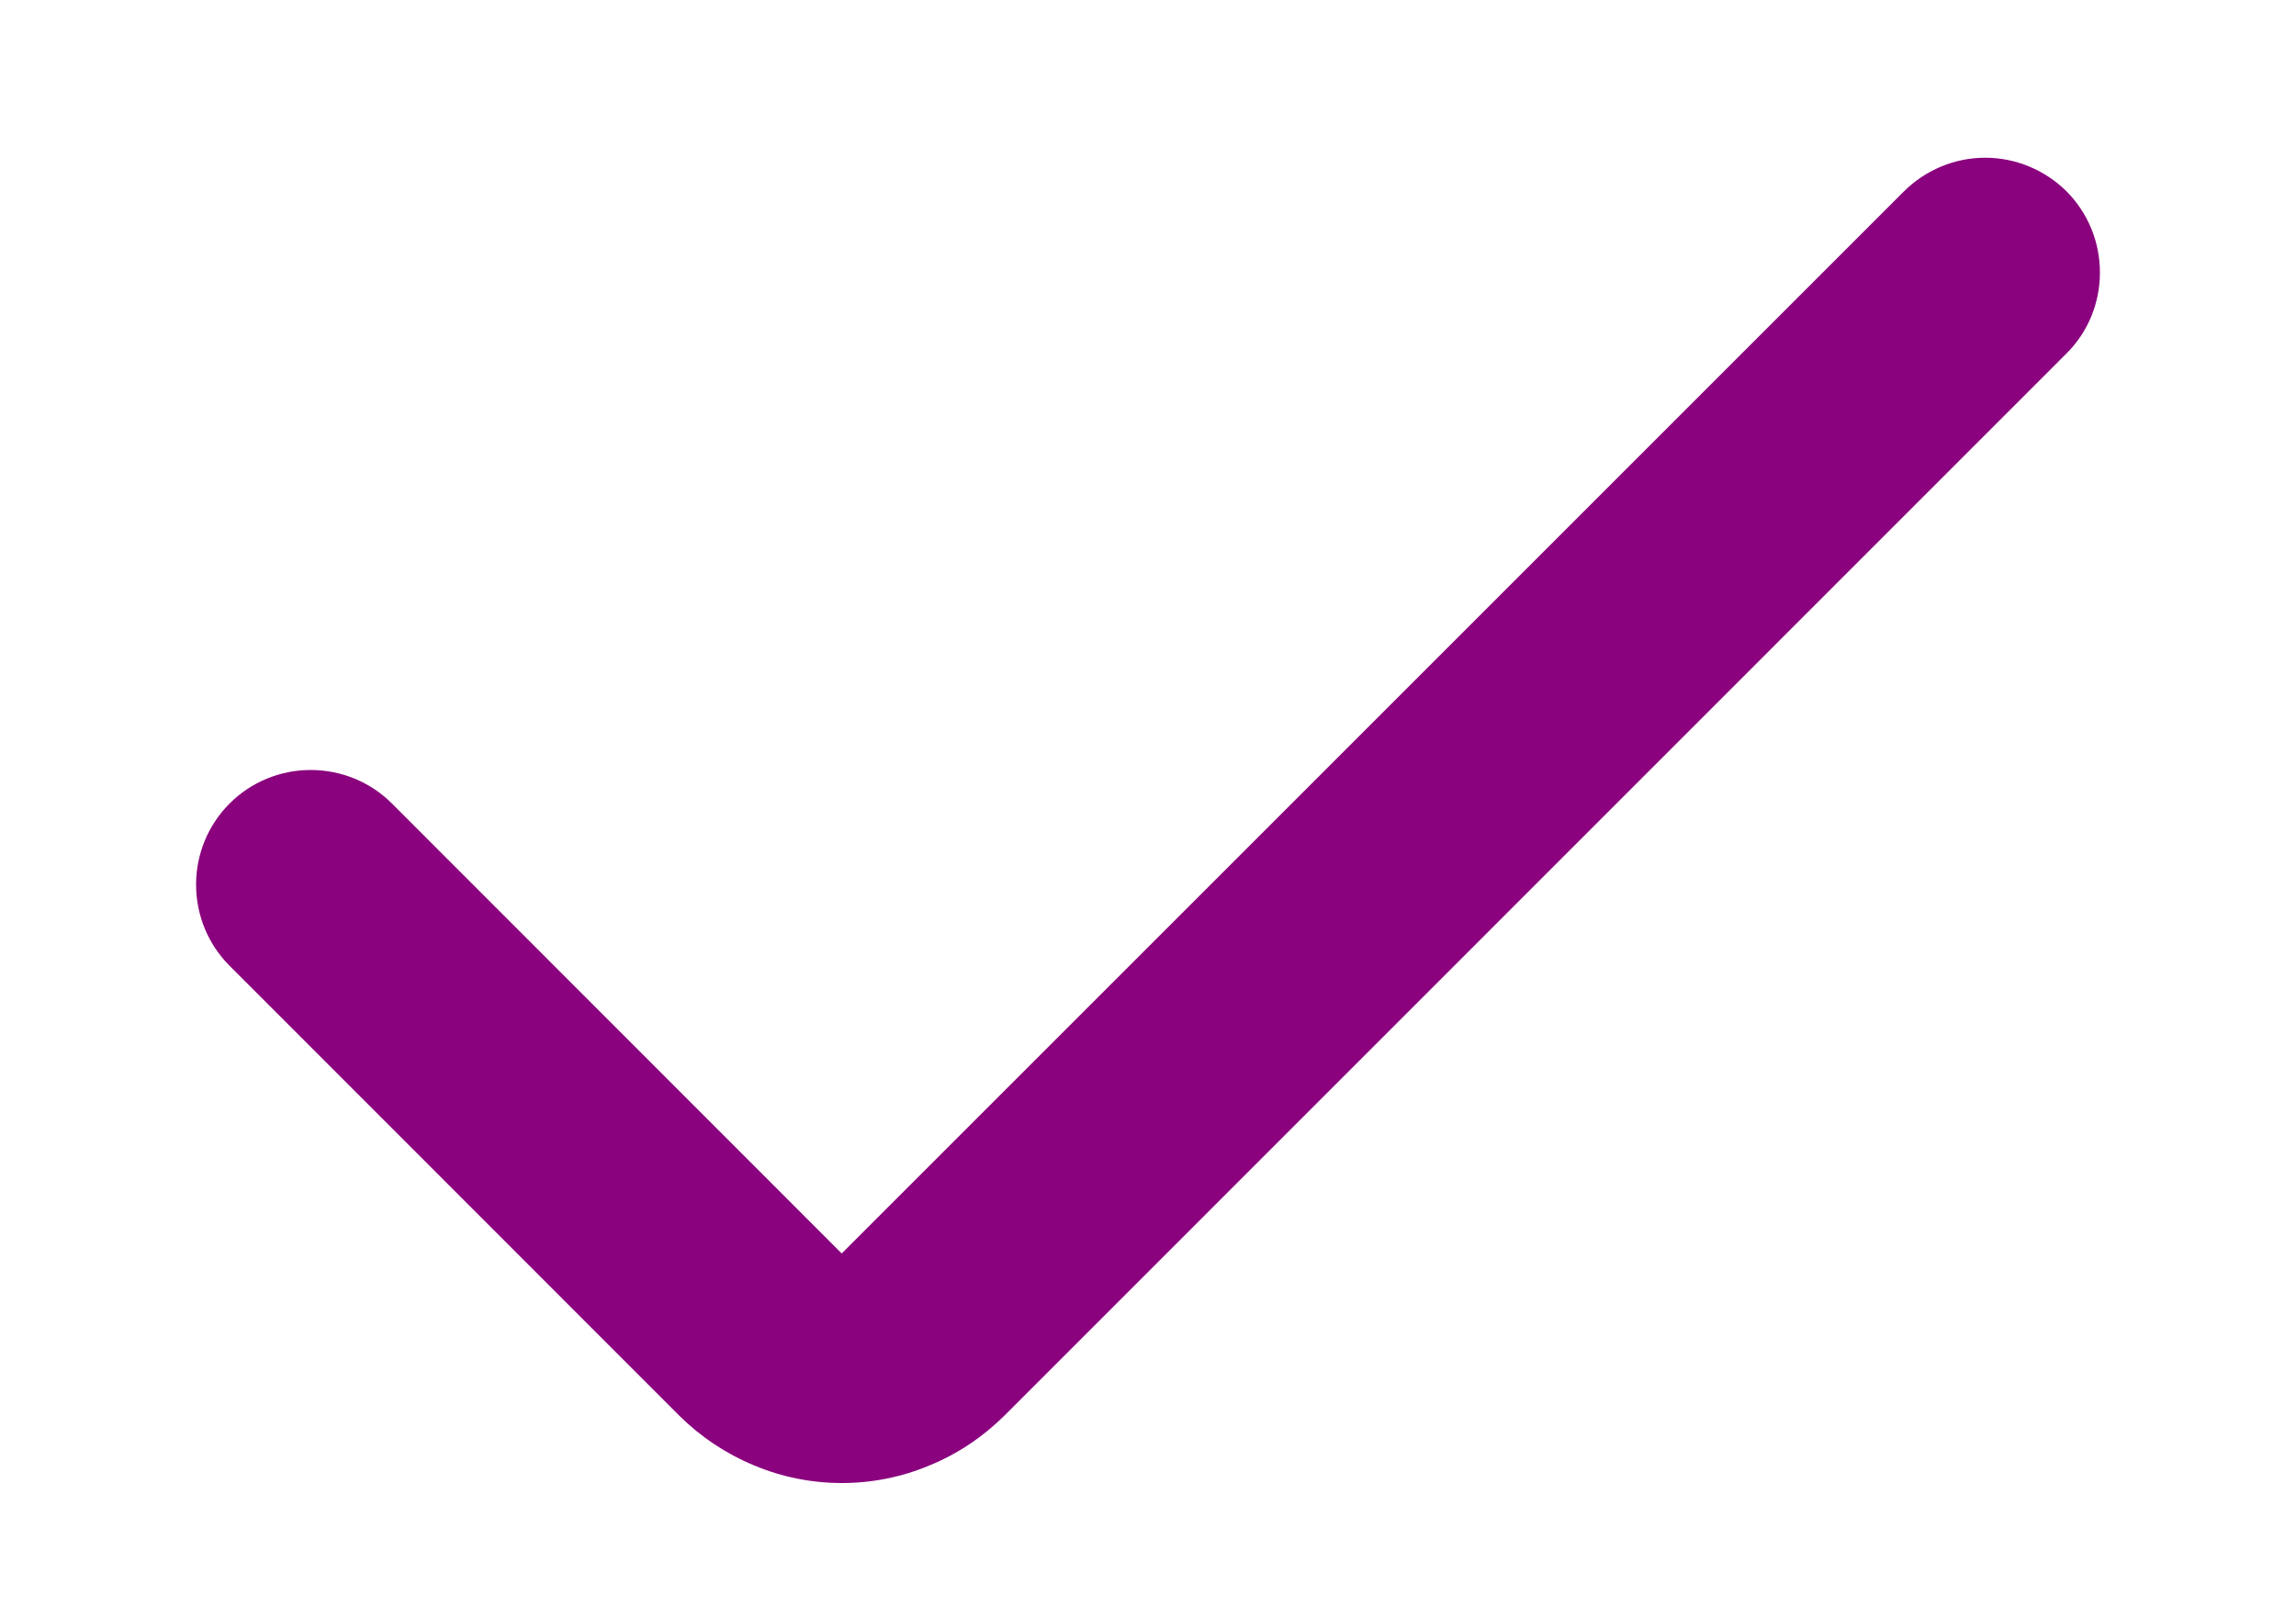
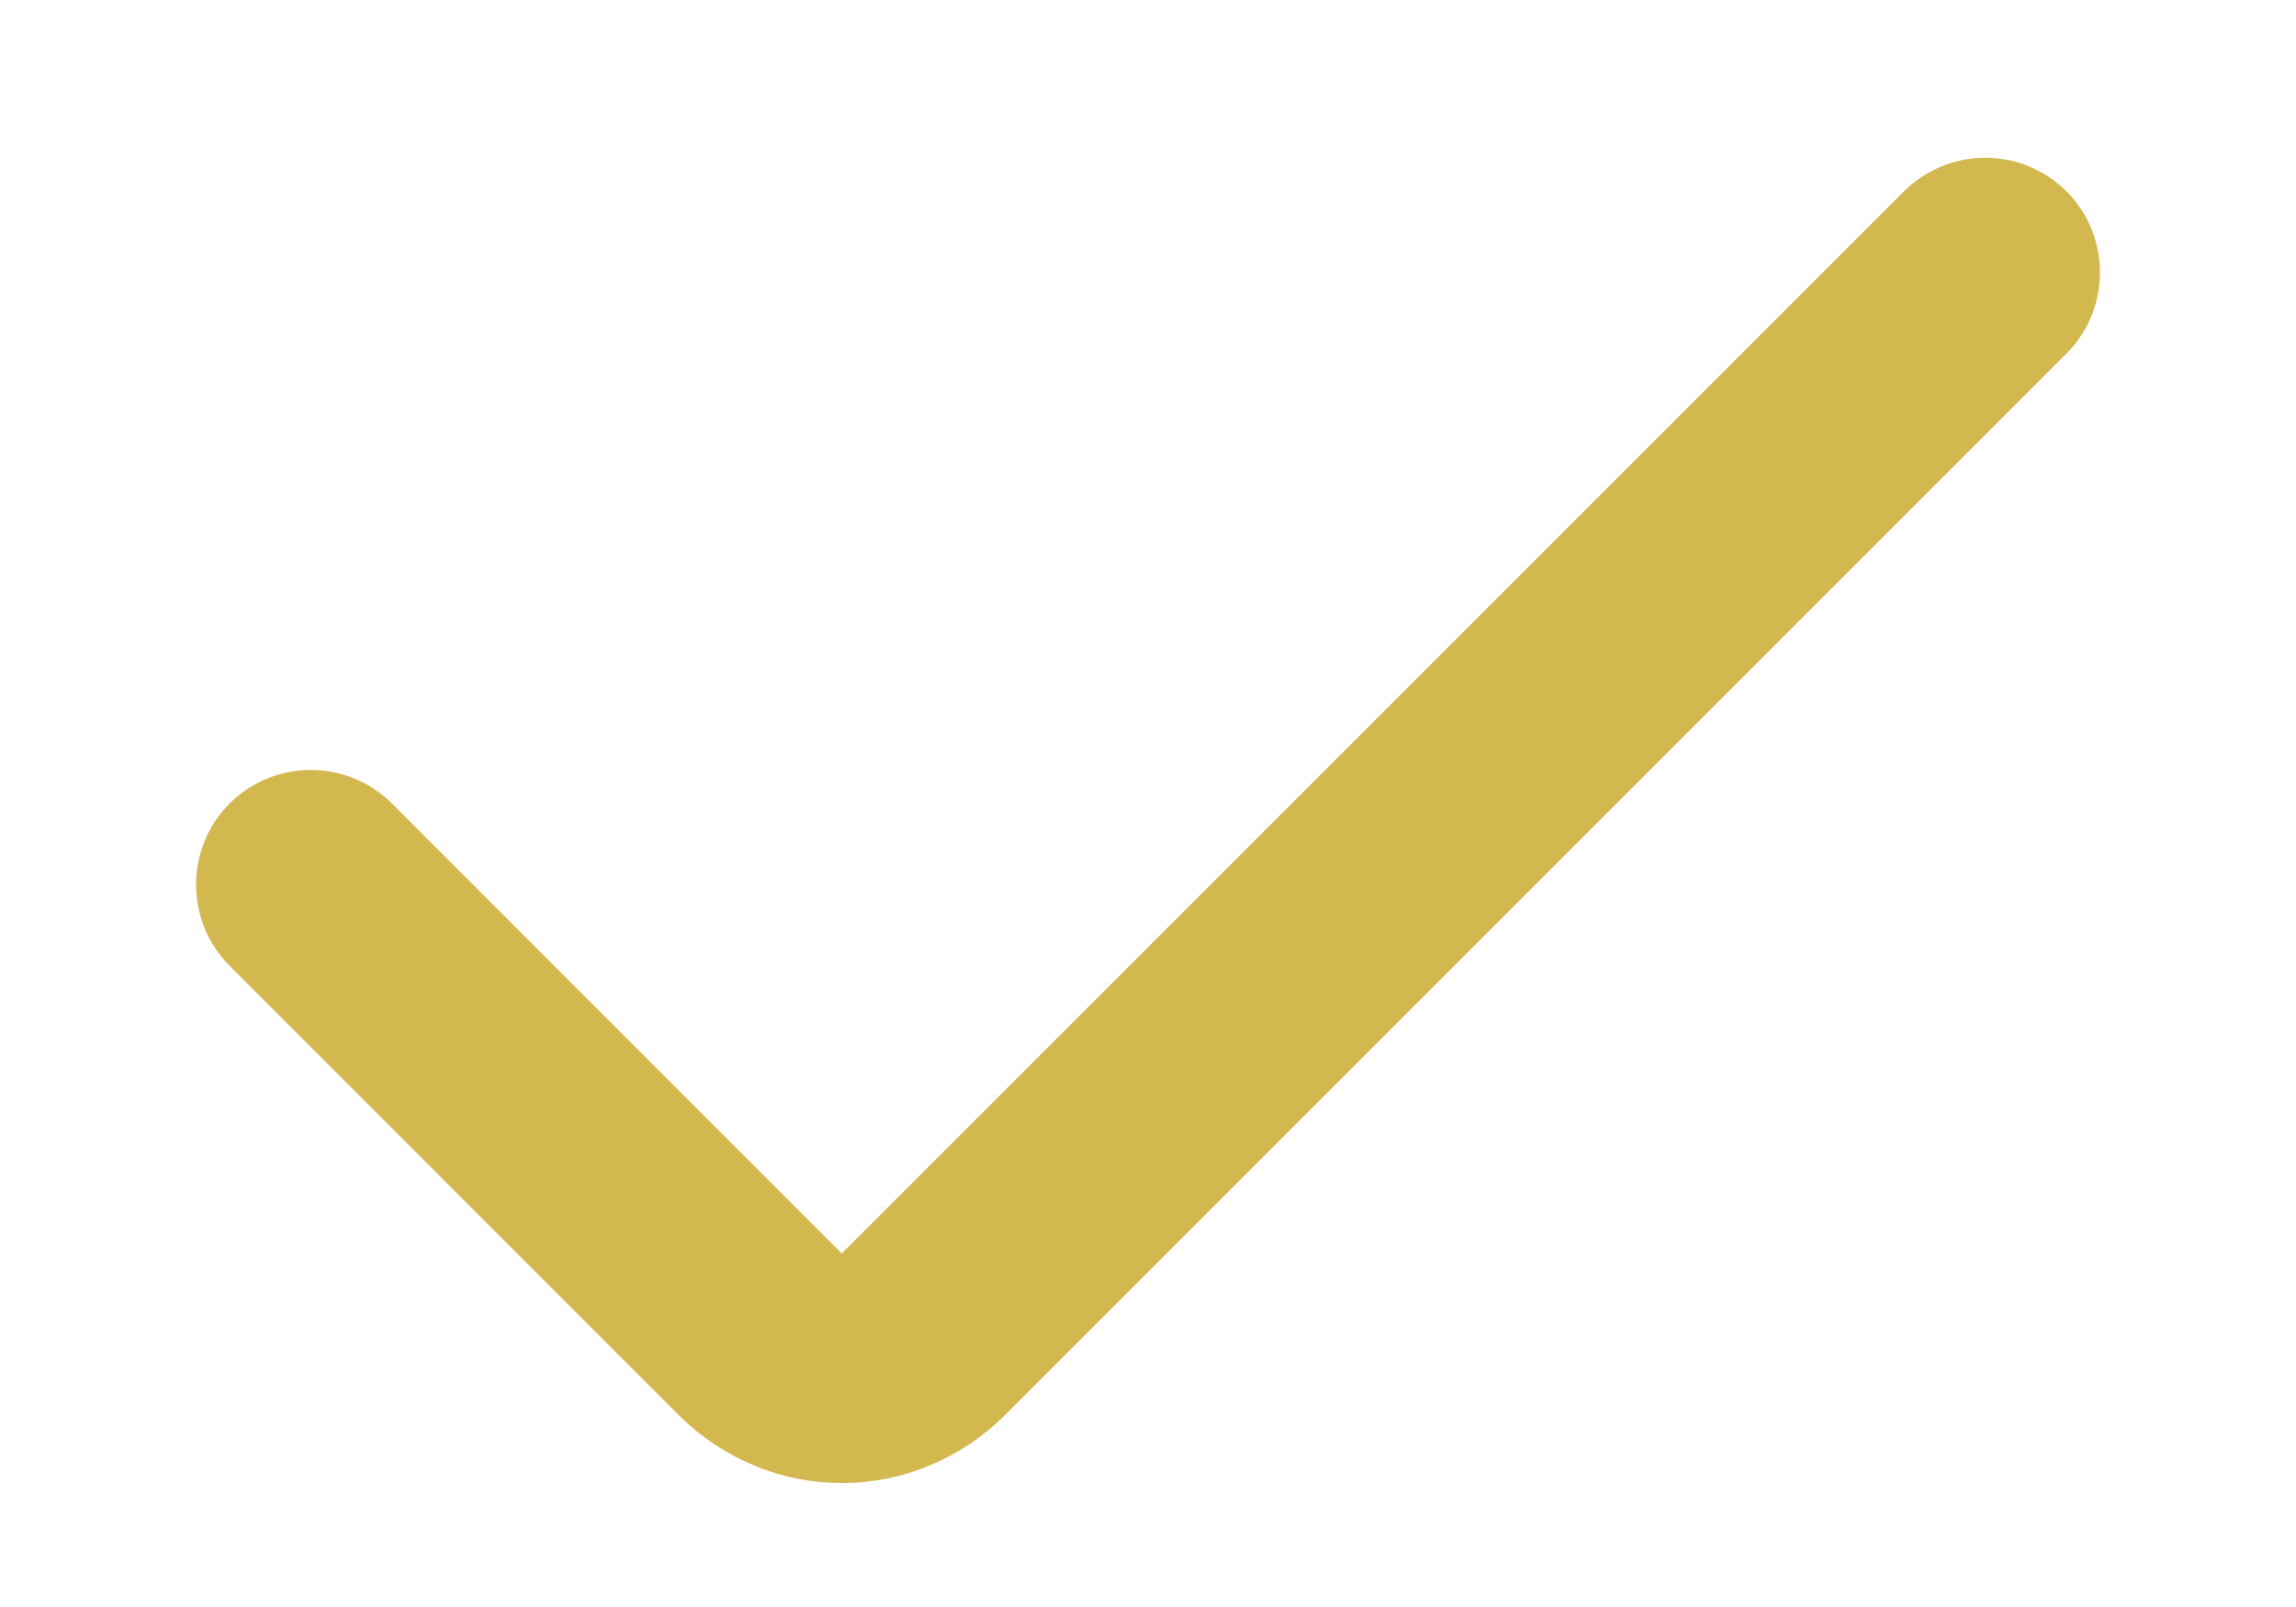
<svg xmlns="http://www.w3.org/2000/svg" width="10" height="7" viewBox="0 0 10 7" fill="none">
-   <path d="M3.666 5.46L1.707 3.5C1.613 3.406 1.486 3.354 1.353 3.354C1.221 3.354 1.094 3.406 1 3.5C0.906 3.594 0.854 3.721 0.854 3.853C0.854 3.986 0.906 4.113 1 4.207L2.959 6.167C3.052 6.259 3.163 6.333 3.284 6.383C3.405 6.434 3.535 6.46 3.667 6.46C3.798 6.46 3.928 6.434 4.049 6.383C4.171 6.333 4.281 6.259 4.374 6.167L9 1.54C9.094 1.447 9.146 1.32 9.146 1.187C9.146 1.054 9.094 0.927 9 0.833C8.906 0.74 8.779 0.687 8.646 0.687C8.514 0.687 8.387 0.74 8.293 0.833L3.666 5.46Z" fill="#8A027D" />
+   <path d="M3.666 5.46L1.707 3.5C1.613 3.406 1.486 3.354 1.353 3.354C1.221 3.354 1.094 3.406 1 3.5C0.906 3.594 0.854 3.721 0.854 3.853C0.854 3.986 0.906 4.113 1 4.207L2.959 6.167C3.052 6.259 3.163 6.333 3.284 6.383C3.405 6.434 3.535 6.46 3.667 6.46C3.798 6.46 3.928 6.434 4.049 6.383C4.171 6.333 4.281 6.259 4.374 6.167L9 1.54C9.094 1.447 9.146 1.32 9.146 1.187C9.146 1.054 9.094 0.927 9 0.833C8.906 0.74 8.779 0.687 8.646 0.687C8.514 0.687 8.387 0.74 8.293 0.833L3.666 5.46Z" fill="#d3b74f" />
</svg>
